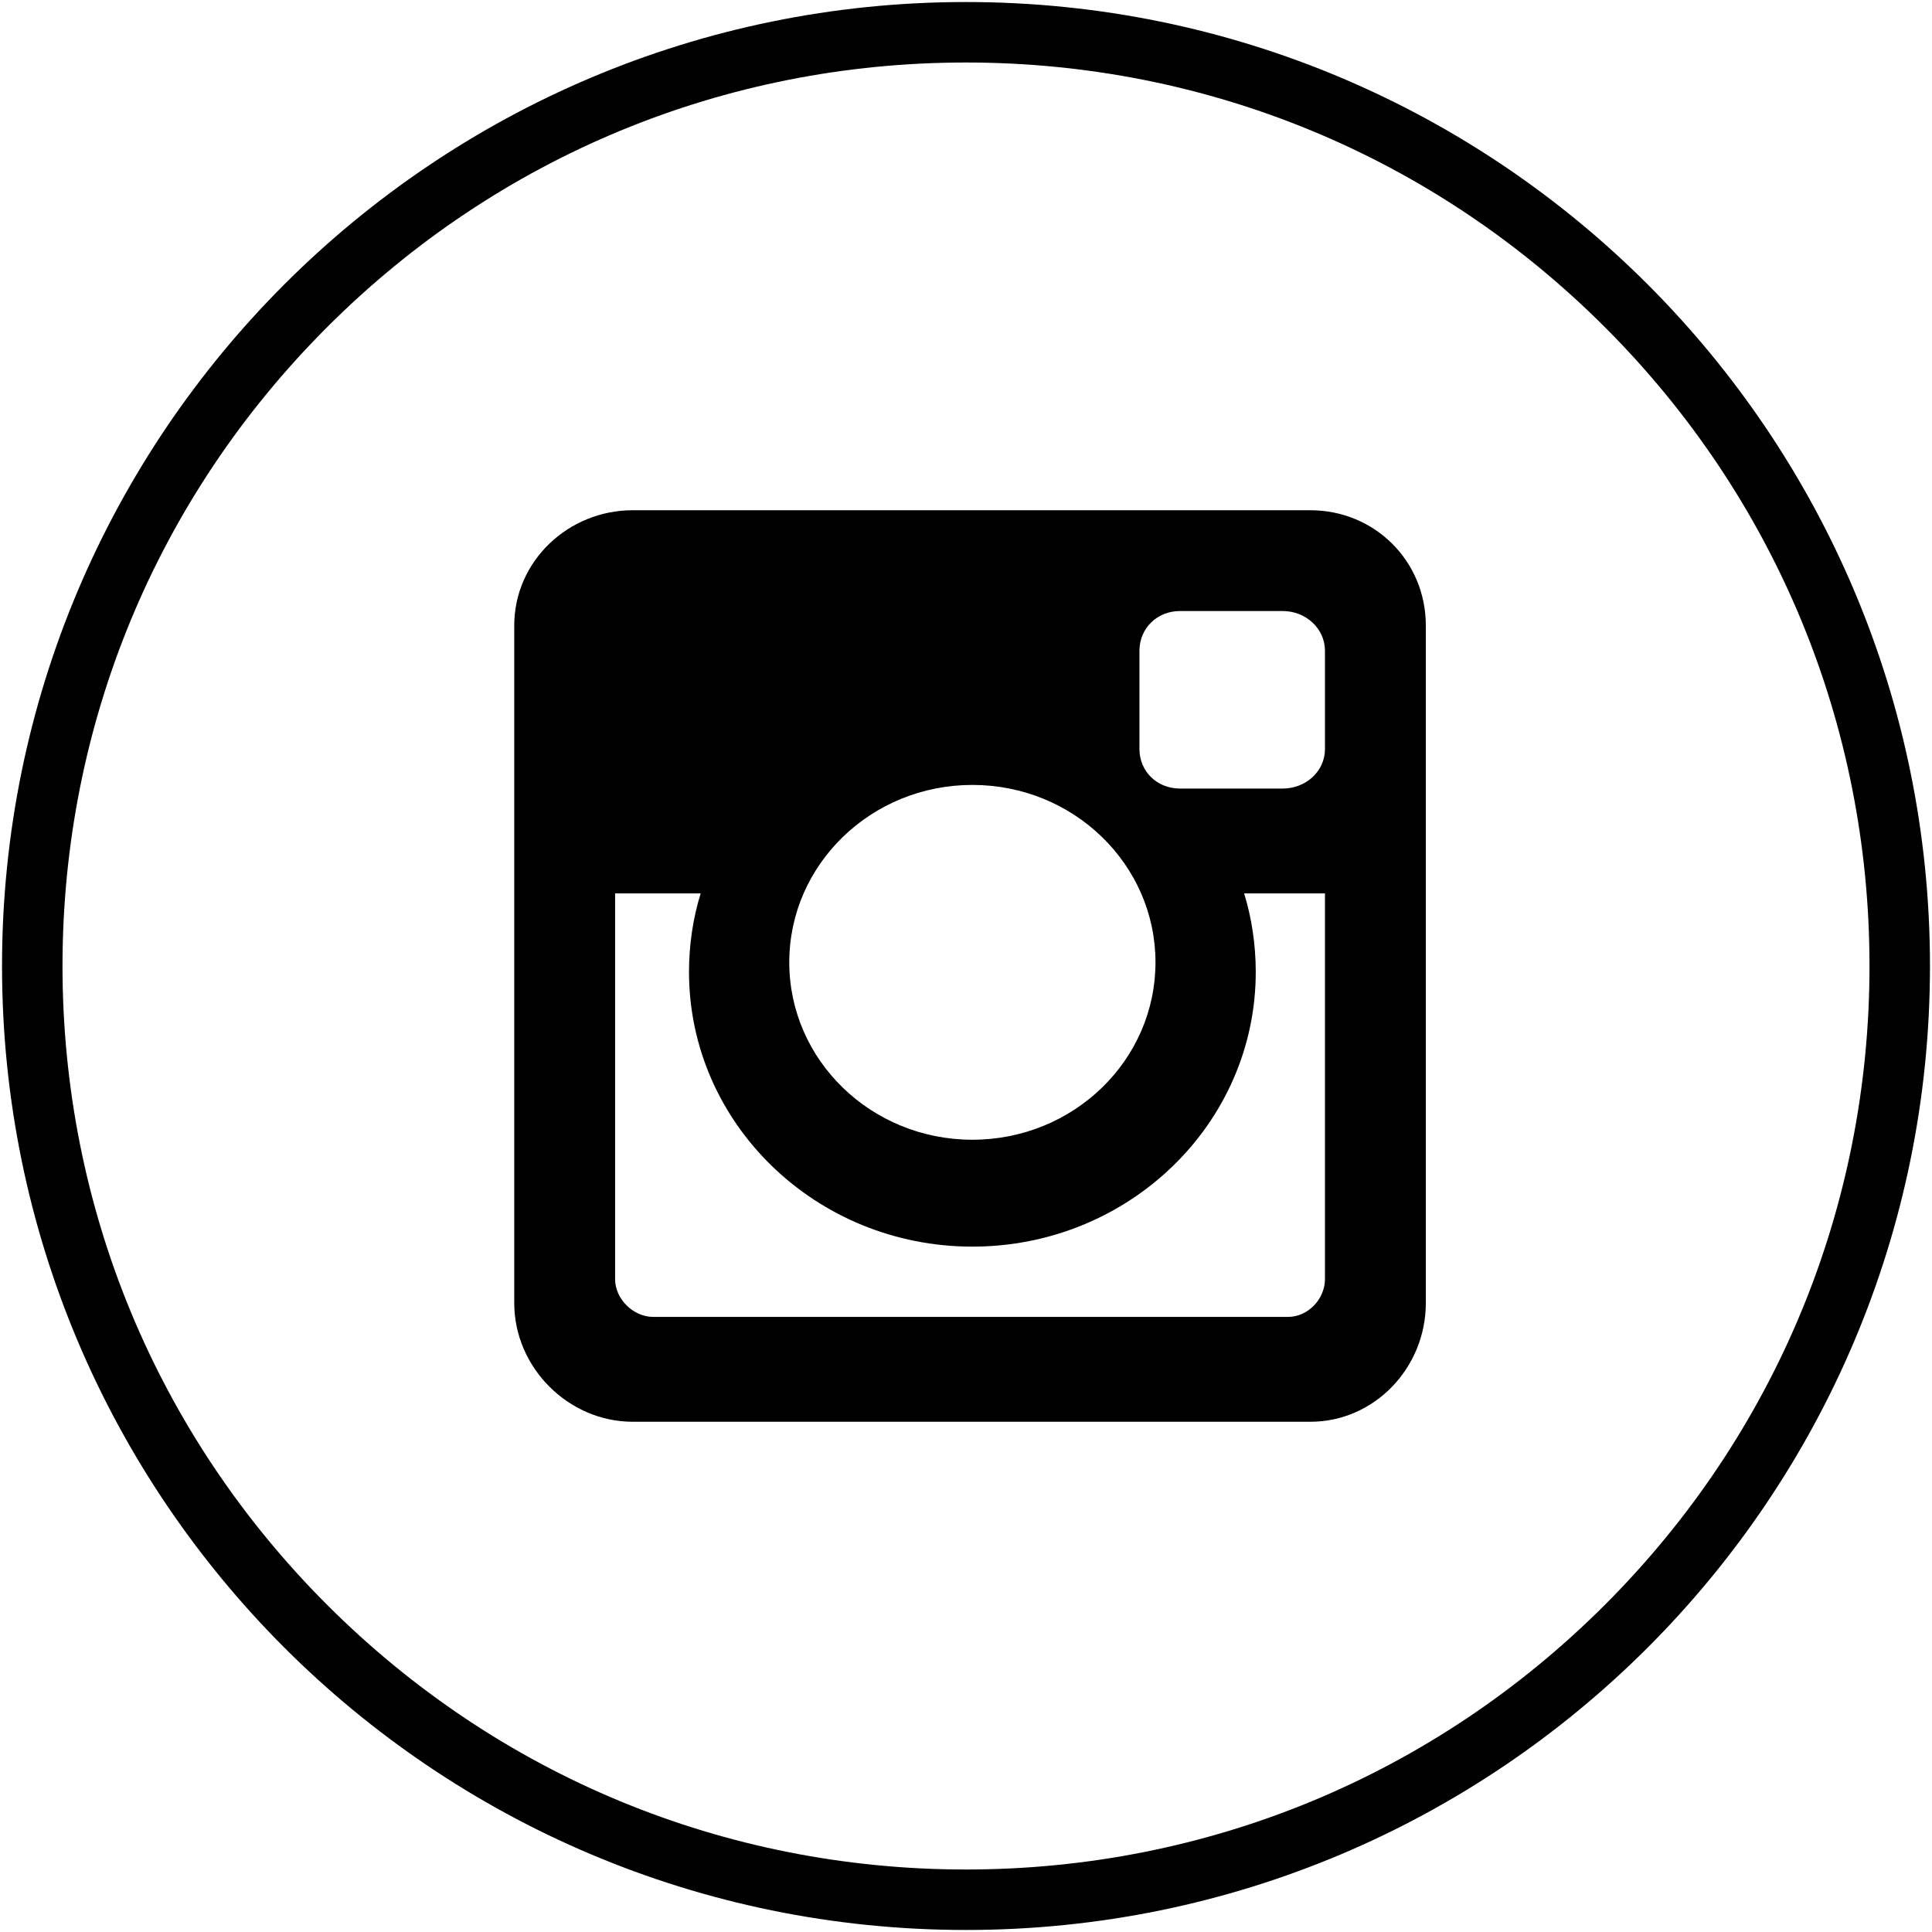
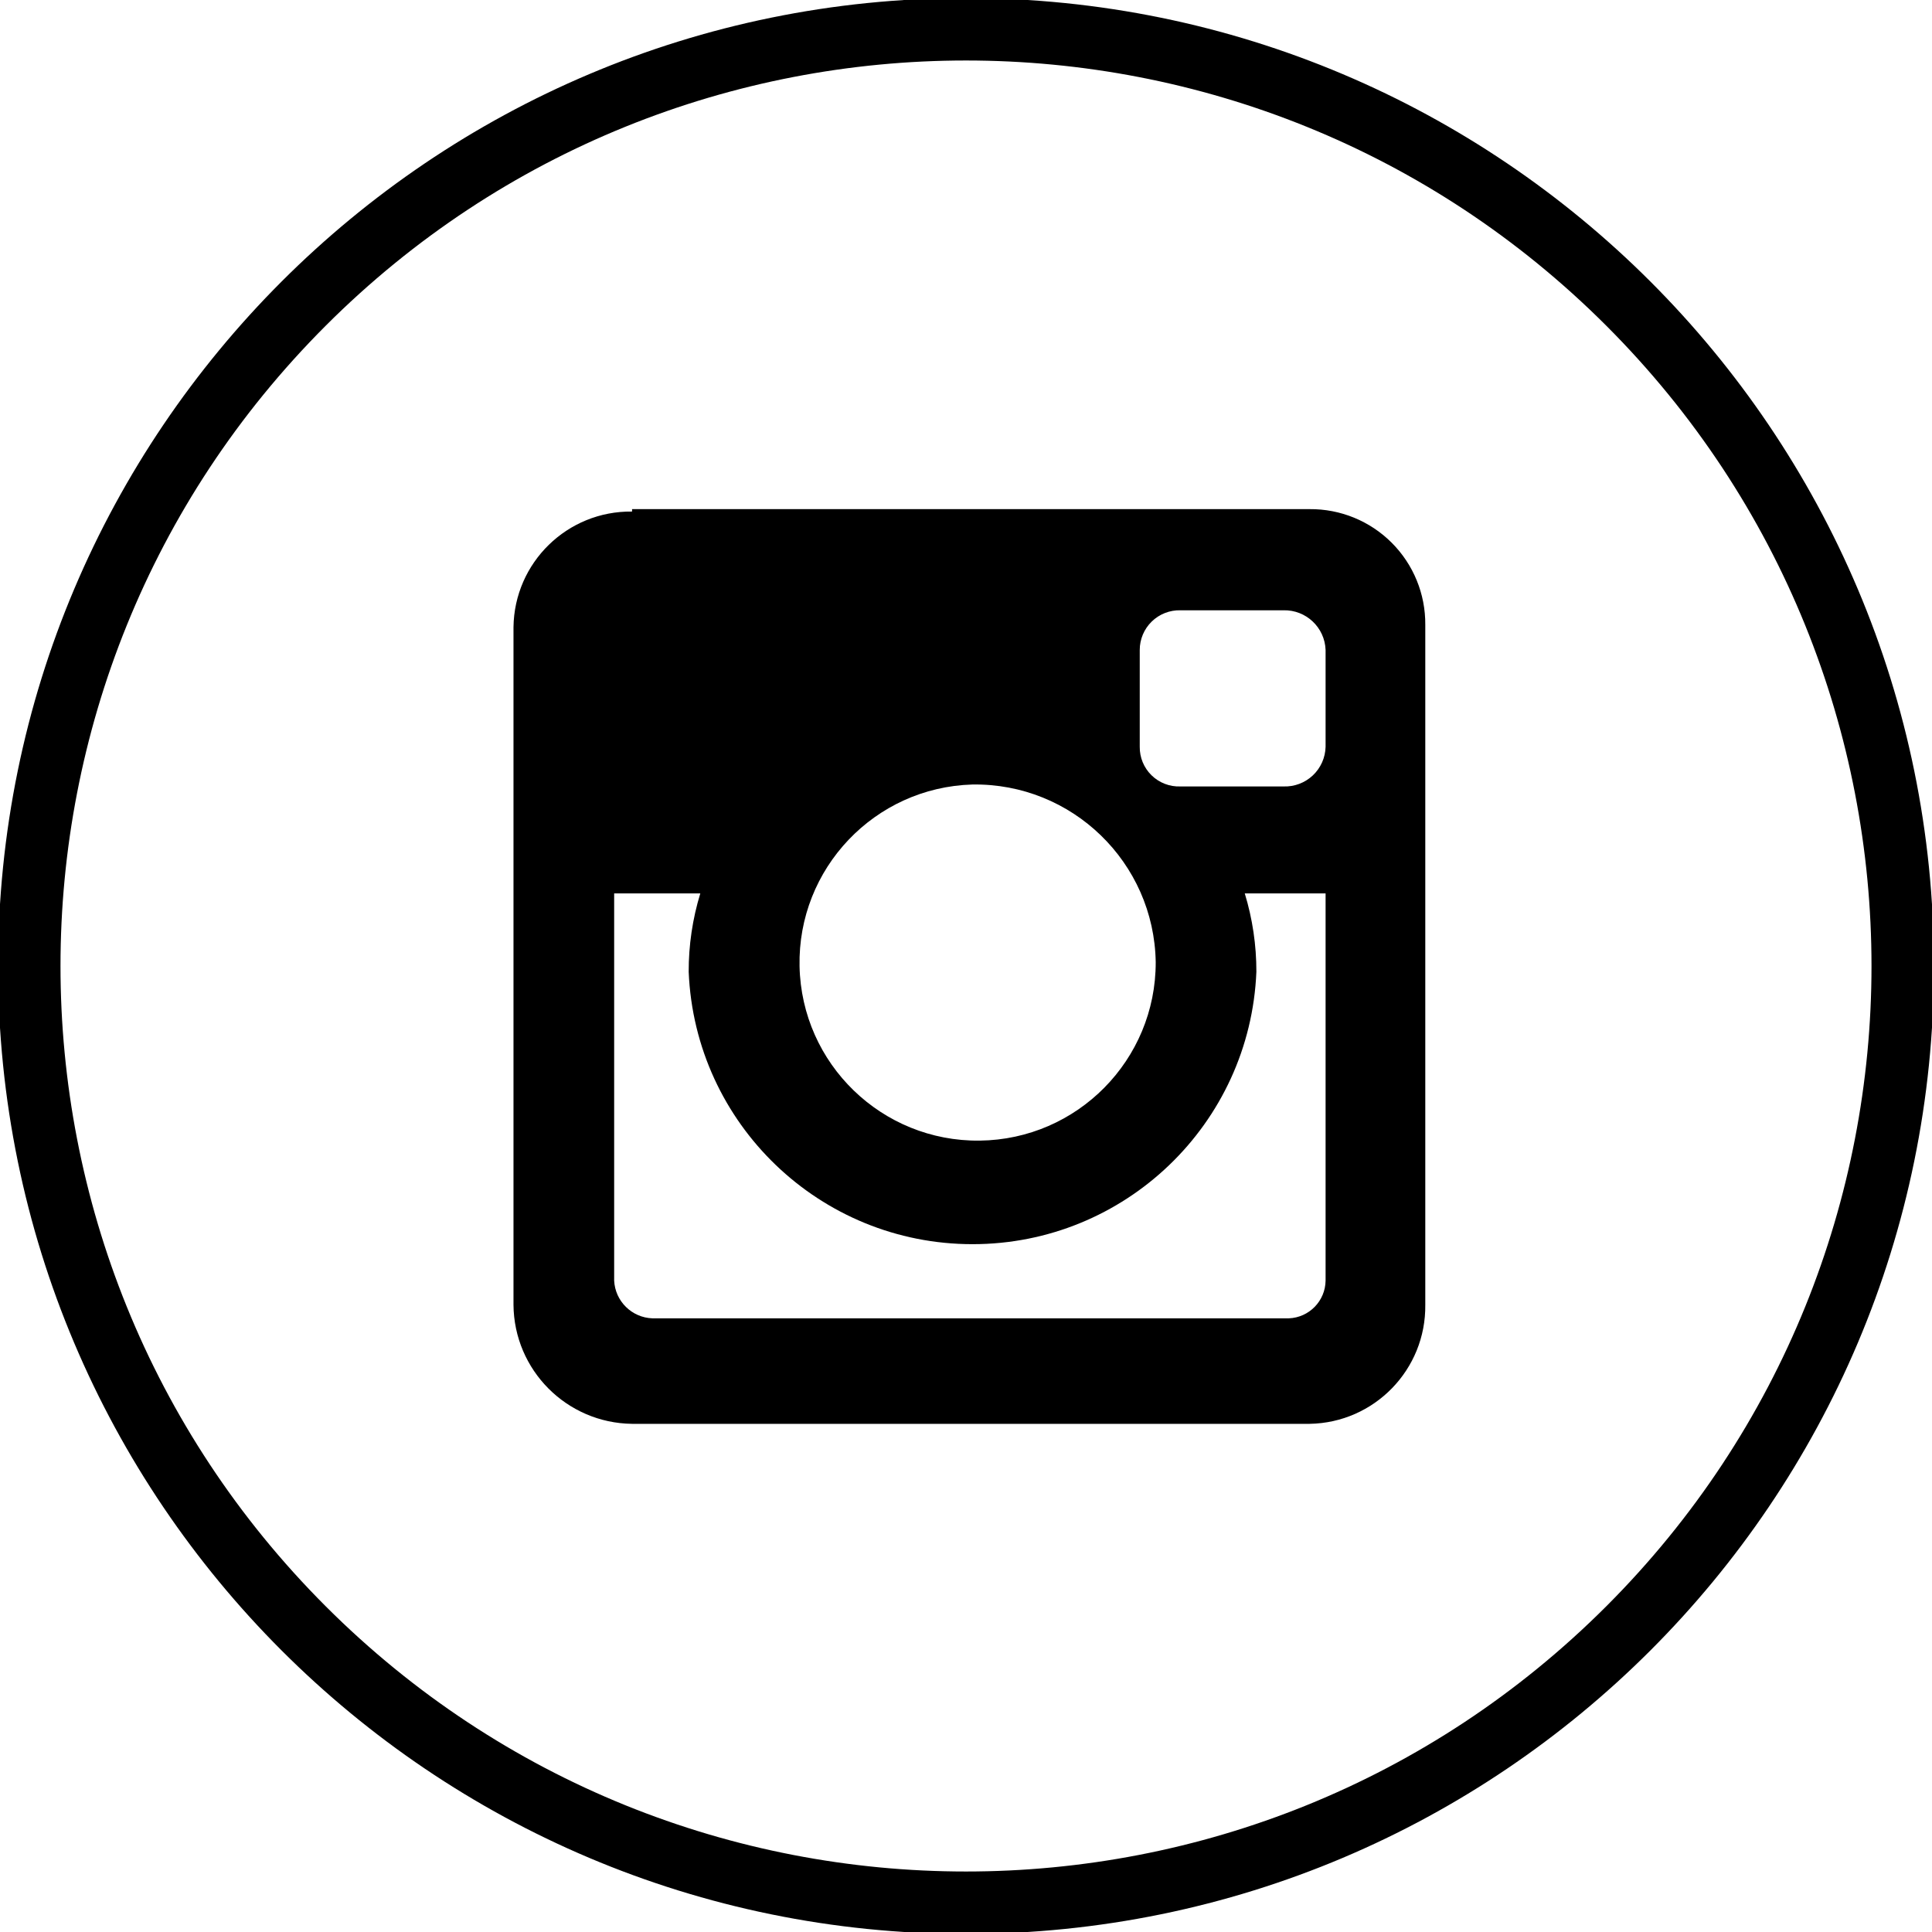
- <svg xmlns="http://www.w3.org/2000/svg" width="40px" height="40px" viewBox="0 0 40 40" version="1.1">
-   <defs />
-   <g id="Page-1" stroke="none" stroke-width="1" fill="none" fill-rule="evenodd">
-     <g id="CASE-Copy" transform="translate(-1330, -72)" fill="#000000">
-       <g id="Group-10" transform="translate(1250, 72)">
+ <svg xmlns="http://www.w3.org/2000/svg" id="Layer_1" data-name="Layer 1" viewBox="0 0 39.92 39.92">
+   <g id="Page-1">
+     <g id="CASE-Copy">
+       <g id="Group-10">
        <g id="Group-9">
-           <g id="black-insta" transform="translate(80, 0)">
-             <path d="M20,0.042 C8.977,0.042 0.042,8.977 0.042,20 C0.042,31.023 8.977,39.958 20,39.958 C31.023,39.958 39.958,31.023 39.958,20 C39.958,8.977 31.023,0.042 20,0.042 Z M33.227,33.227 C29.694,36.76 24.996,38.706 20,38.706 C15.004,38.706 10.306,36.76 6.773,33.227 C3.24,29.694 1.294,24.996 1.294,20 C1.294,15.004 3.24,10.306 6.773,6.773 C10.306,3.24 15.004,1.294 20,1.294 C24.996,1.294 29.694,3.24 33.227,6.773 C36.76,10.306 38.706,15.004 38.706,20 C38.706,24.996 36.76,29.694 33.227,33.227 Z" id="Shape" fill-rule="nonzero" />
-             <path d="M13.099,10.564 L27.129,10.564 C28.462,10.564 29.52,11.617 29.52,12.95 L29.52,26.98 C29.52,28.312 28.462,29.436 27.129,29.436 L13.099,29.436 C11.767,29.436 10.647,28.312 10.647,26.98 L10.647,12.95 C10.647,11.617 11.767,10.564 13.099,10.564 L13.099,10.564 Z M24.427,12.651 C23.959,12.651 23.591,13.006 23.591,13.474 L23.591,15.508 C23.591,15.975 23.959,16.326 24.427,16.326 L26.56,16.326 C27.028,16.326 27.432,15.975 27.432,15.508 L27.432,13.474 C27.432,13.006 27.028,12.651 26.56,12.651 L24.427,12.651 L24.427,12.651 Z M27.432,18.497 L25.758,18.497 C25.914,18.998 25.999,19.56 25.999,20.123 C25.999,23.262 23.372,25.81 20.132,25.81 C16.892,25.81 14.265,23.261 14.265,20.121 C14.265,19.558 14.35,18.998 14.507,18.497 L12.735,18.497 L12.735,26.482 C12.735,26.895 13.111,27.265 13.524,27.265 L26.668,27.265 C27.081,27.265 27.432,26.895 27.432,26.482 L27.432,18.497 L27.432,18.497 Z M20.132,16.251 C18.039,16.251 16.341,17.895 16.341,19.924 C16.341,21.952 18.039,23.597 20.132,23.597 C22.226,23.597 23.923,21.952 23.923,19.924 C23.923,17.895 22.226,16.251 20.132,16.251 Z" id="Shape" />
+           <g id="black-insta">
+             <path id="Shape" d="M20,0A20,20,0,1,0,40,20,20,20,0,0,0,20,0ZM33.23,33.23A18.71,18.71,0,0,1,6.77,6.77,18.71,18.71,0,0,1,33.23,33.23Z" transform="translate(-0.04 -0.04)" />
+             <path id="Shape-2" data-name="Shape" d="M13.1,10.56h14a2.37,2.37,0,0,1,2.39,2.39V27a2.43,2.43,0,0,1-2.39,2.46h-14A2.48,2.48,0,0,1,10.65,27v-14a2.42,2.42,0,0,1,2.45-2.39h0Zm11.33,2.09a0.82,0.82,0,0,0-.84.82v2a0.81,0.81,0,0,0,.84.82h2.13a0.84,0.84,0,0,0,.87-0.82v-2a0.85,0.85,0,0,0-.87-0.82H24.43Zm3,5.85H25.76A5.51,5.51,0,0,1,26,20.12a5.87,5.87,0,0,1-11.73,0,5.49,5.49,0,0,1,.24-1.62H12.73v8a0.82,0.82,0,0,0,.79.78H26.67a0.79,0.79,0,0,0,.76-0.78v-8h0Zm-7.3-2.25a3.68,3.68,0,1,0,3.79,3.67A3.73,3.73,0,0,0,20.13,16.25Z" transform="translate(-0.04 -0.04)" />
          </g>
        </g>
      </g>
    </g>
  </g>
</svg>
